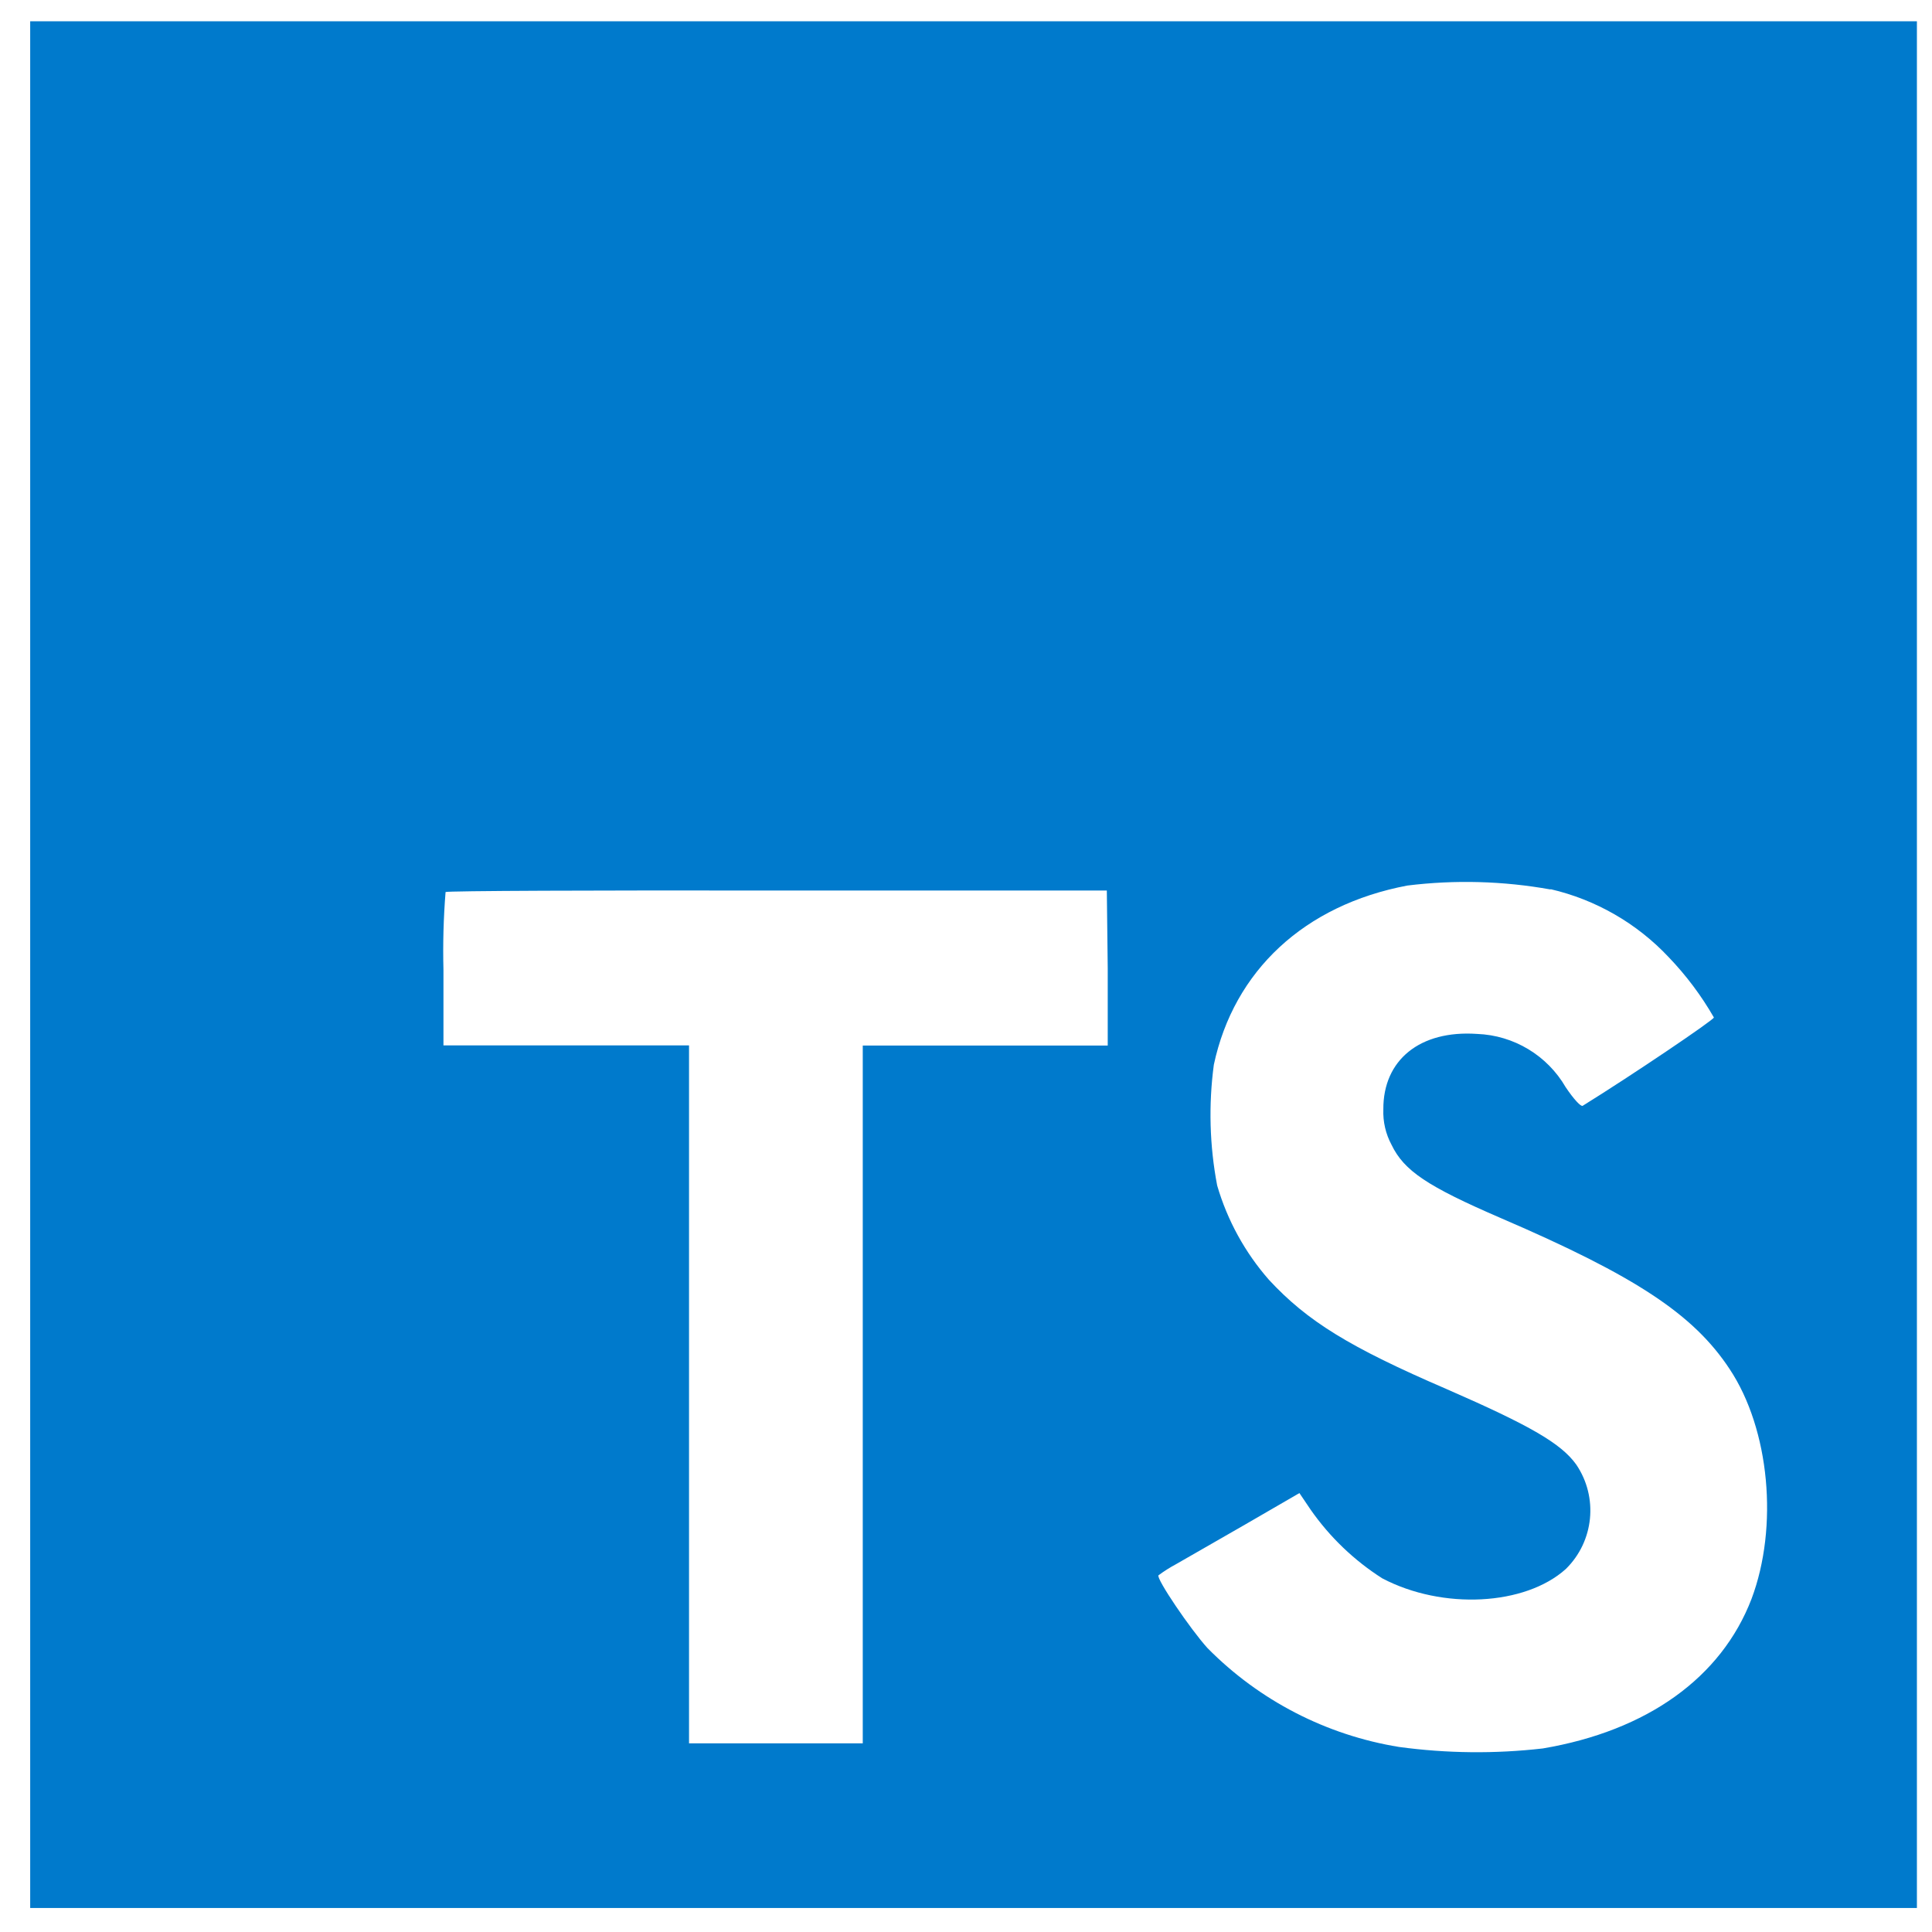
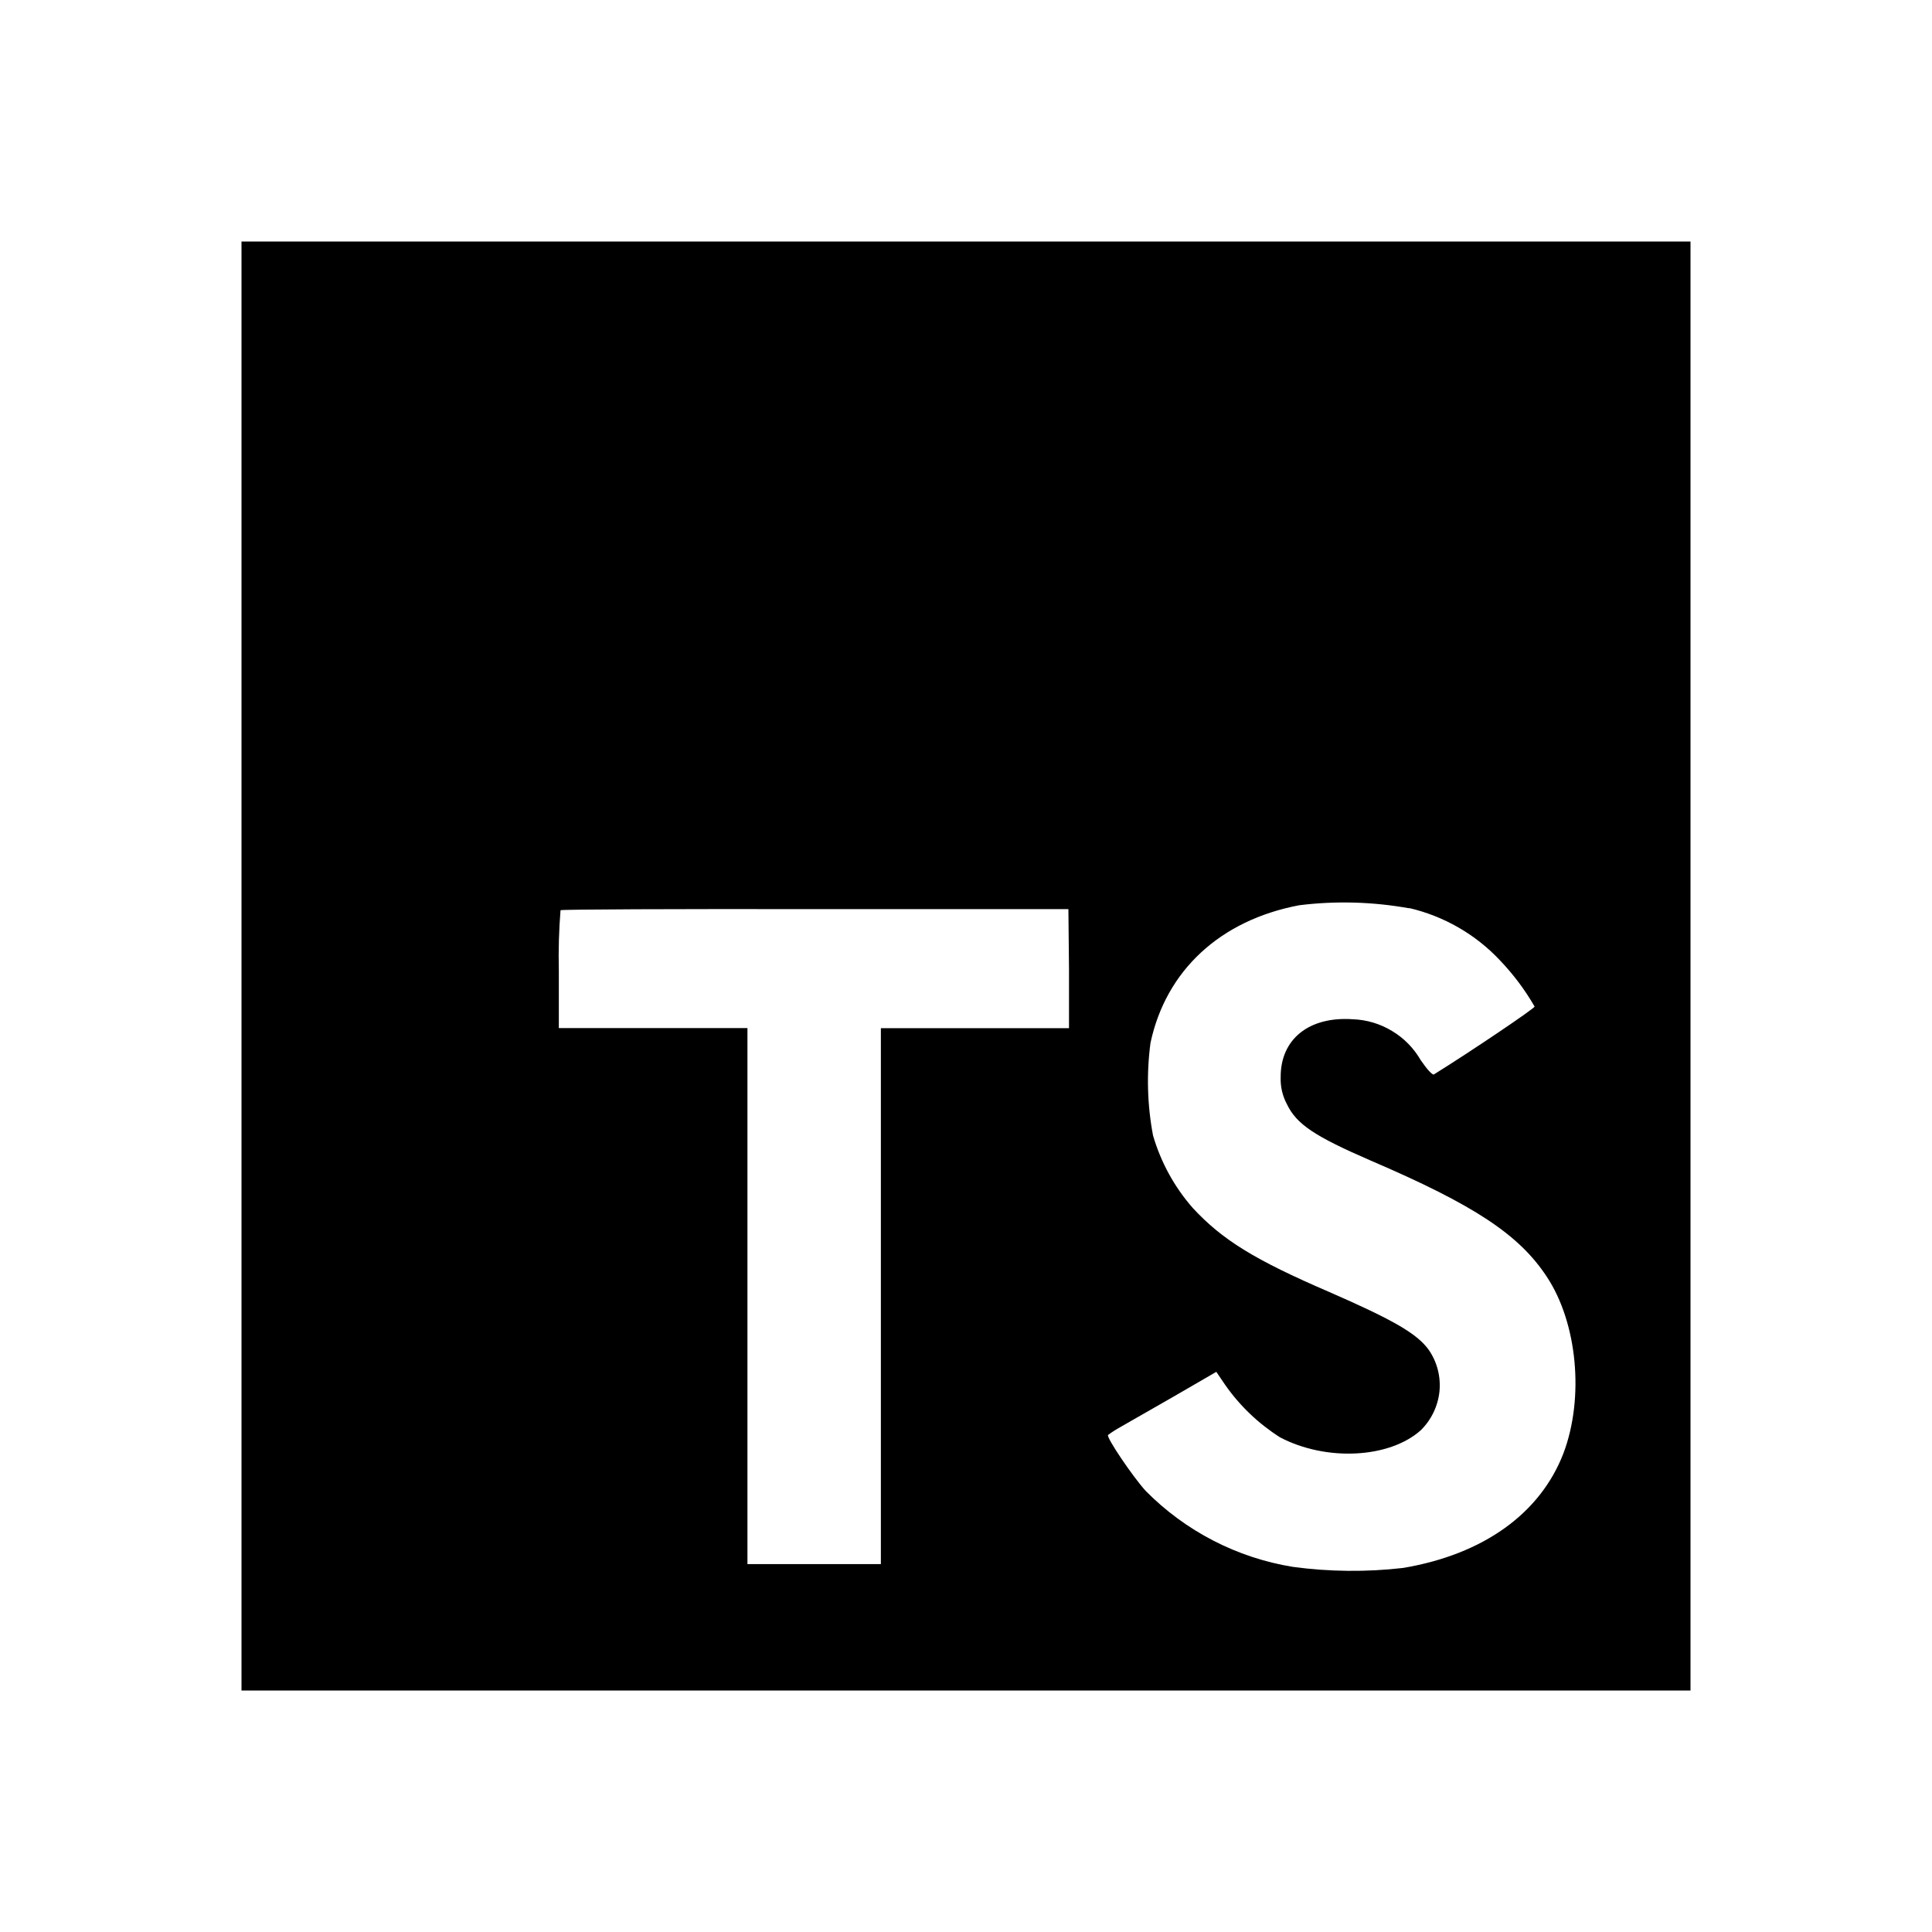
- <svg viewBox="0 0 128 128">
-   <path fill="#007acc" d="M2 63.91v62.5h125v-125H2zm100.73-5a15.56 15.56 0 017.82 4.5 20.58 20.58 0 013 4c0 .16-5.4 3.81-8.69 5.85-.12.08-.6-.44-1.13-1.23a7.09 7.09 0 00-5.87-3.53c-3.79-.26-6.23 1.73-6.21 5a4.58 4.58 0 00.54 2.34c.83 1.73 2.38 2.76 7.24 4.86 8.95 3.85 12.78 6.39 15.16 10 2.66 4 3.25 10.46 1.45 15.24-2 5.2-6.9 8.73-13.83 9.9a38.32 38.32 0 01-9.52-.1A23 23 0 0180 109.19c-1.15-1.27-3.39-4.58-3.25-4.82a9.34 9.34 0 011.15-.73l4.6-2.64 3.59-2.08.75 1.11a16.78 16.78 0 004.74 4.54c4 2.1 9.46 1.81 12.16-.62a5.43 5.43 0 00.69-6.92c-1-1.39-3-2.56-8.59-5-6.45-2.78-9.23-4.5-11.77-7.24a16.48 16.48 0 01-3.43-6.25 25 25 0 01-.22-8c1.33-6.23 6-10.58 12.82-11.87a31.66 31.66 0 019.49.26zm-29.34 5.24v5.12H57.16v46.23H45.65V69.26H29.38v-5a49.19 49.19 0 01.14-5.16c.06-.08 10-.12 22-.1h21.81z" />
+ <svg xmlns="http://www.w3.org/2000/svg" width="16" height="16" viewBox="0 0 16 16">
+   <path d="M2 8V14H14V2H2V8ZM11.67 7.52C11.957 7.587 12.219 7.737 12.421 7.952C12.532 8.068 12.629 8.197 12.709 8.336C12.709 8.351 12.19 8.702 11.875 8.898C11.863 8.905 11.817 8.855 11.766 8.78C11.708 8.68 11.627 8.597 11.528 8.538C11.429 8.478 11.318 8.445 11.203 8.441C10.839 8.416 10.604 8.607 10.606 8.921C10.603 8.999 10.621 9.076 10.658 9.145C10.738 9.311 10.887 9.41 11.353 9.612C12.213 9.981 12.58 10.225 12.809 10.572C13.064 10.956 13.121 11.576 12.948 12.035C12.756 12.534 12.285 12.873 11.62 12.985C11.316 13.02 11.009 13.017 10.706 12.976C10.244 12.901 9.817 12.68 9.488 12.347C9.378 12.225 9.163 11.907 9.176 11.884C9.211 11.858 9.248 11.835 9.286 11.814L9.728 11.561L10.073 11.361L10.145 11.467C10.266 11.641 10.421 11.789 10.6 11.903C10.984 12.105 11.508 12.077 11.767 11.844C11.854 11.758 11.908 11.645 11.921 11.524C11.933 11.402 11.902 11.28 11.833 11.18C11.737 11.046 11.545 10.934 11.009 10.7C10.389 10.433 10.123 10.268 9.879 10.005C9.726 9.831 9.614 9.626 9.549 9.404C9.501 9.151 9.494 8.892 9.528 8.636C9.656 8.038 10.104 7.621 10.759 7.497C11.062 7.459 11.369 7.468 11.67 7.522V7.52ZM8.853 8.023V8.515H7.295V12.953H6.19V8.514H4.628V8.034C4.624 7.868 4.629 7.703 4.642 7.538C4.648 7.531 5.602 7.527 6.754 7.529H8.848L8.853 8.023Z" />
</svg>
